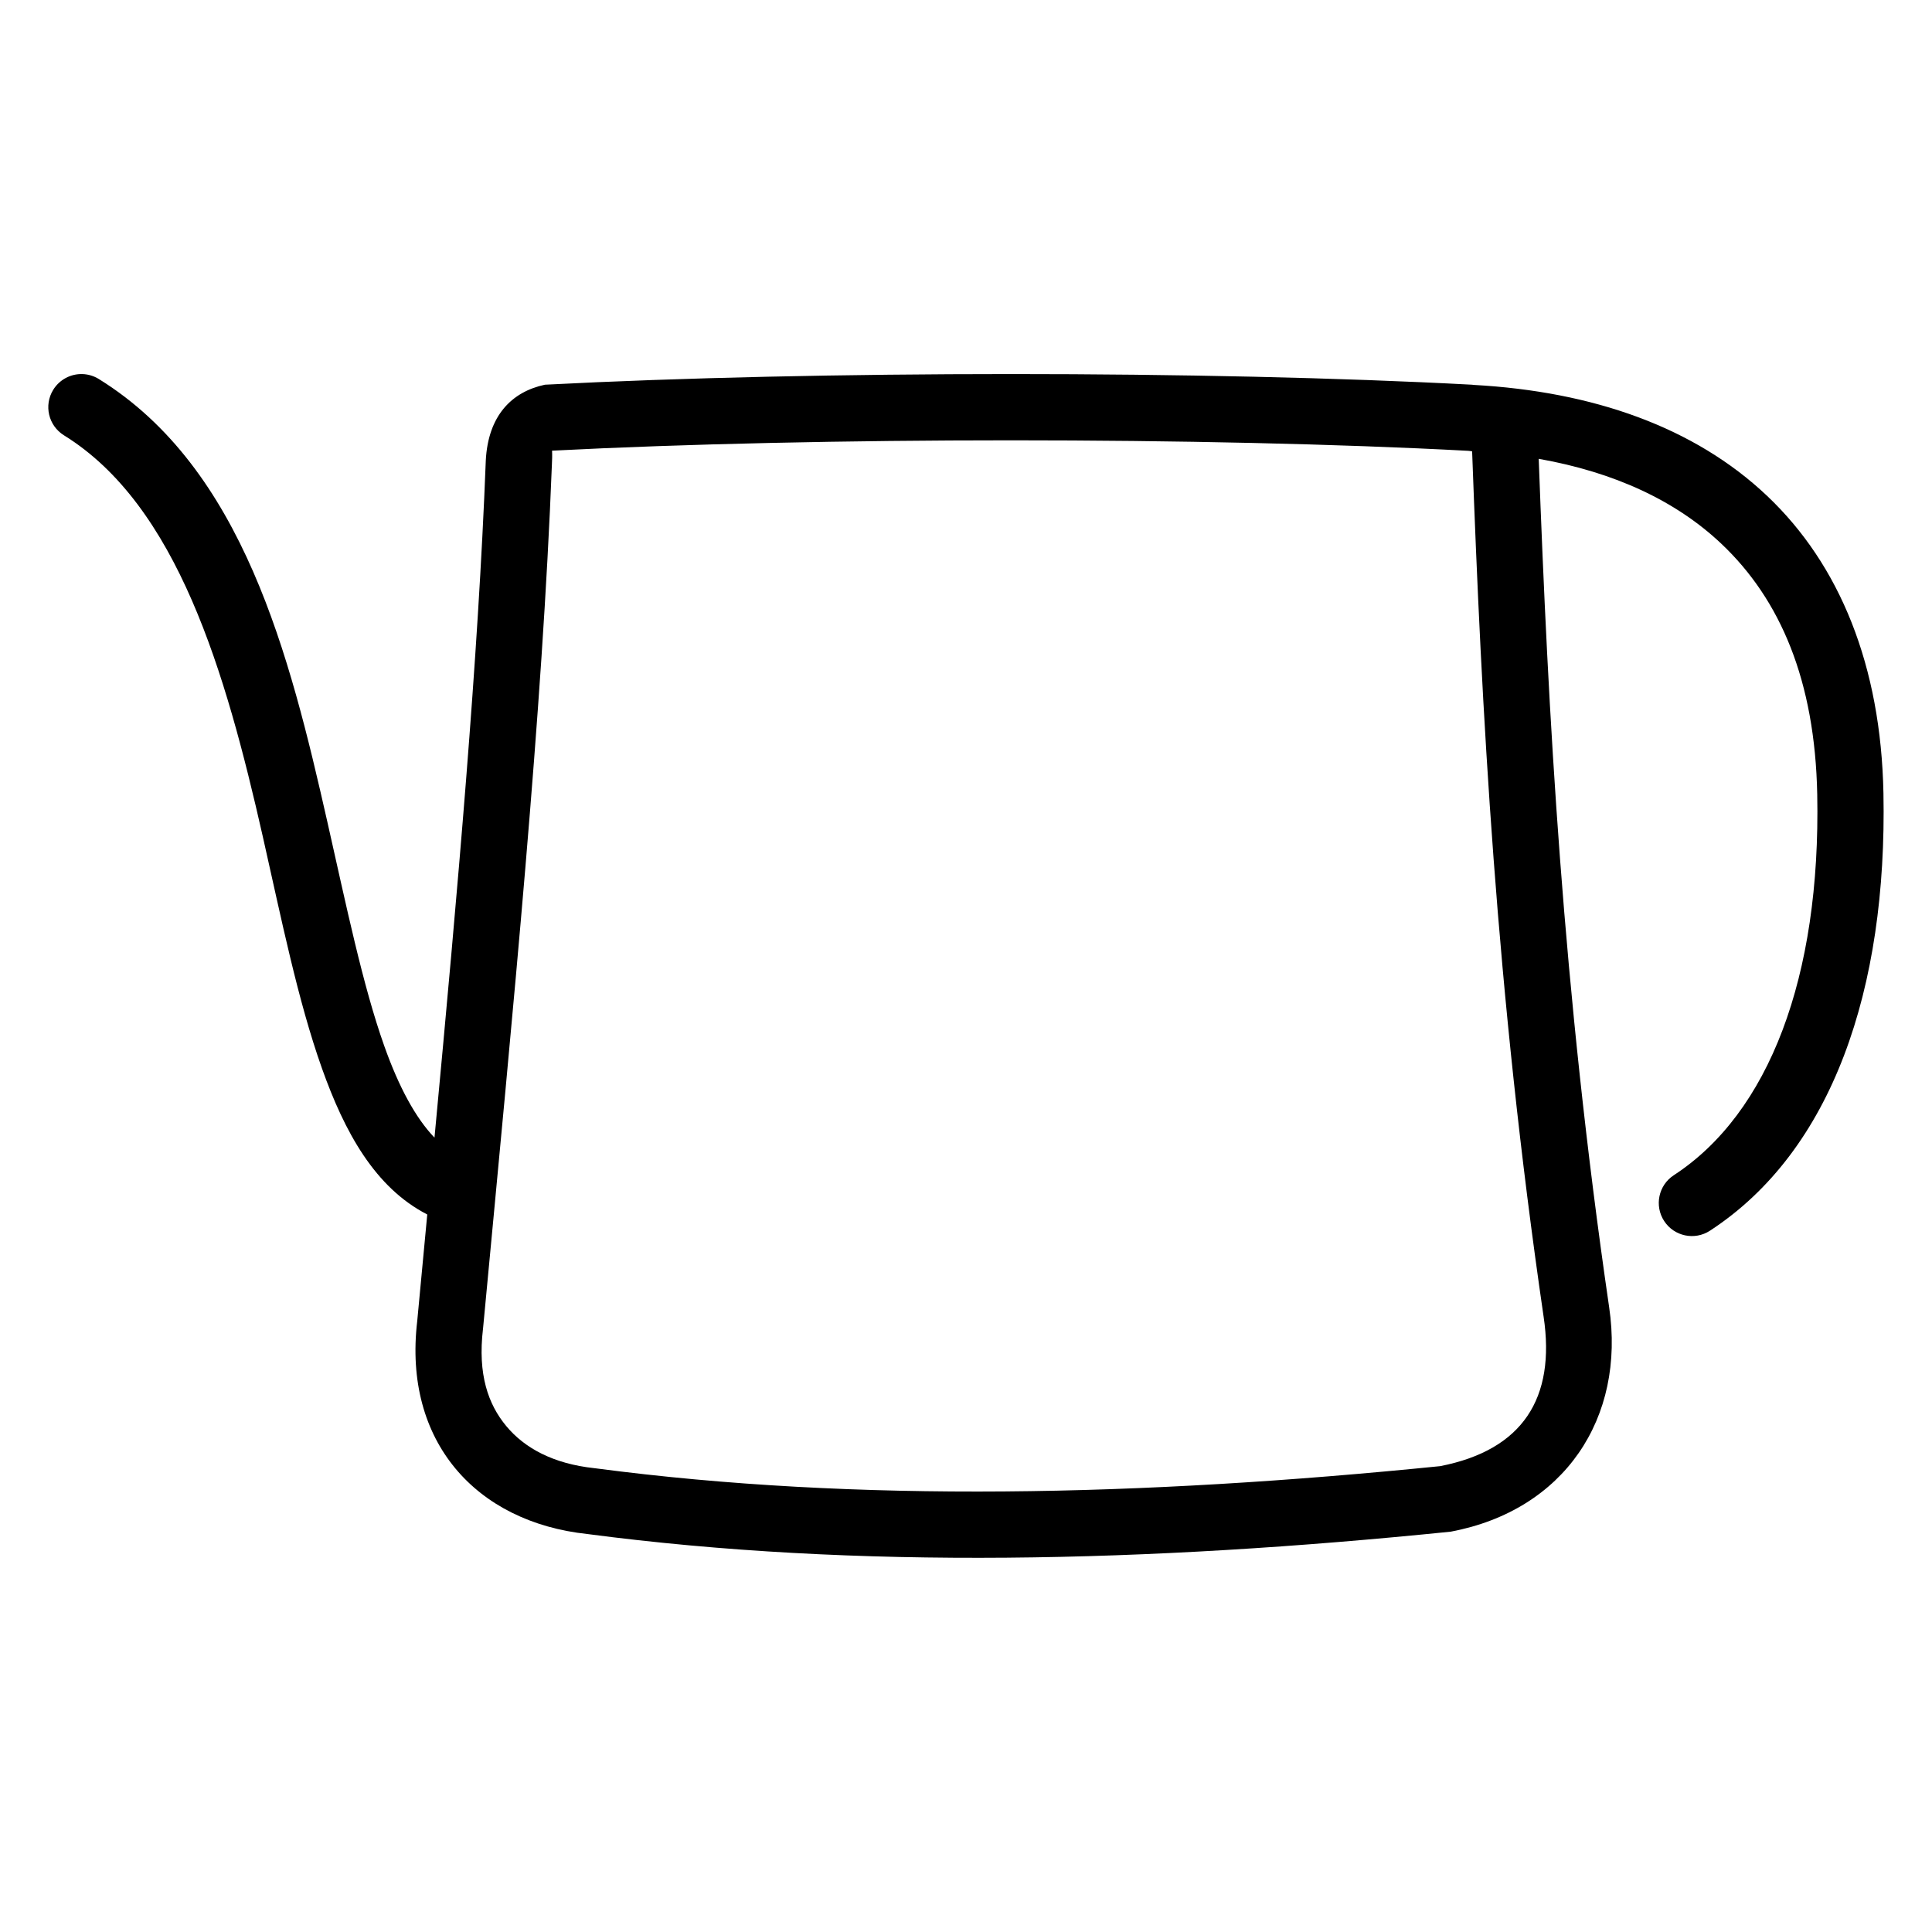
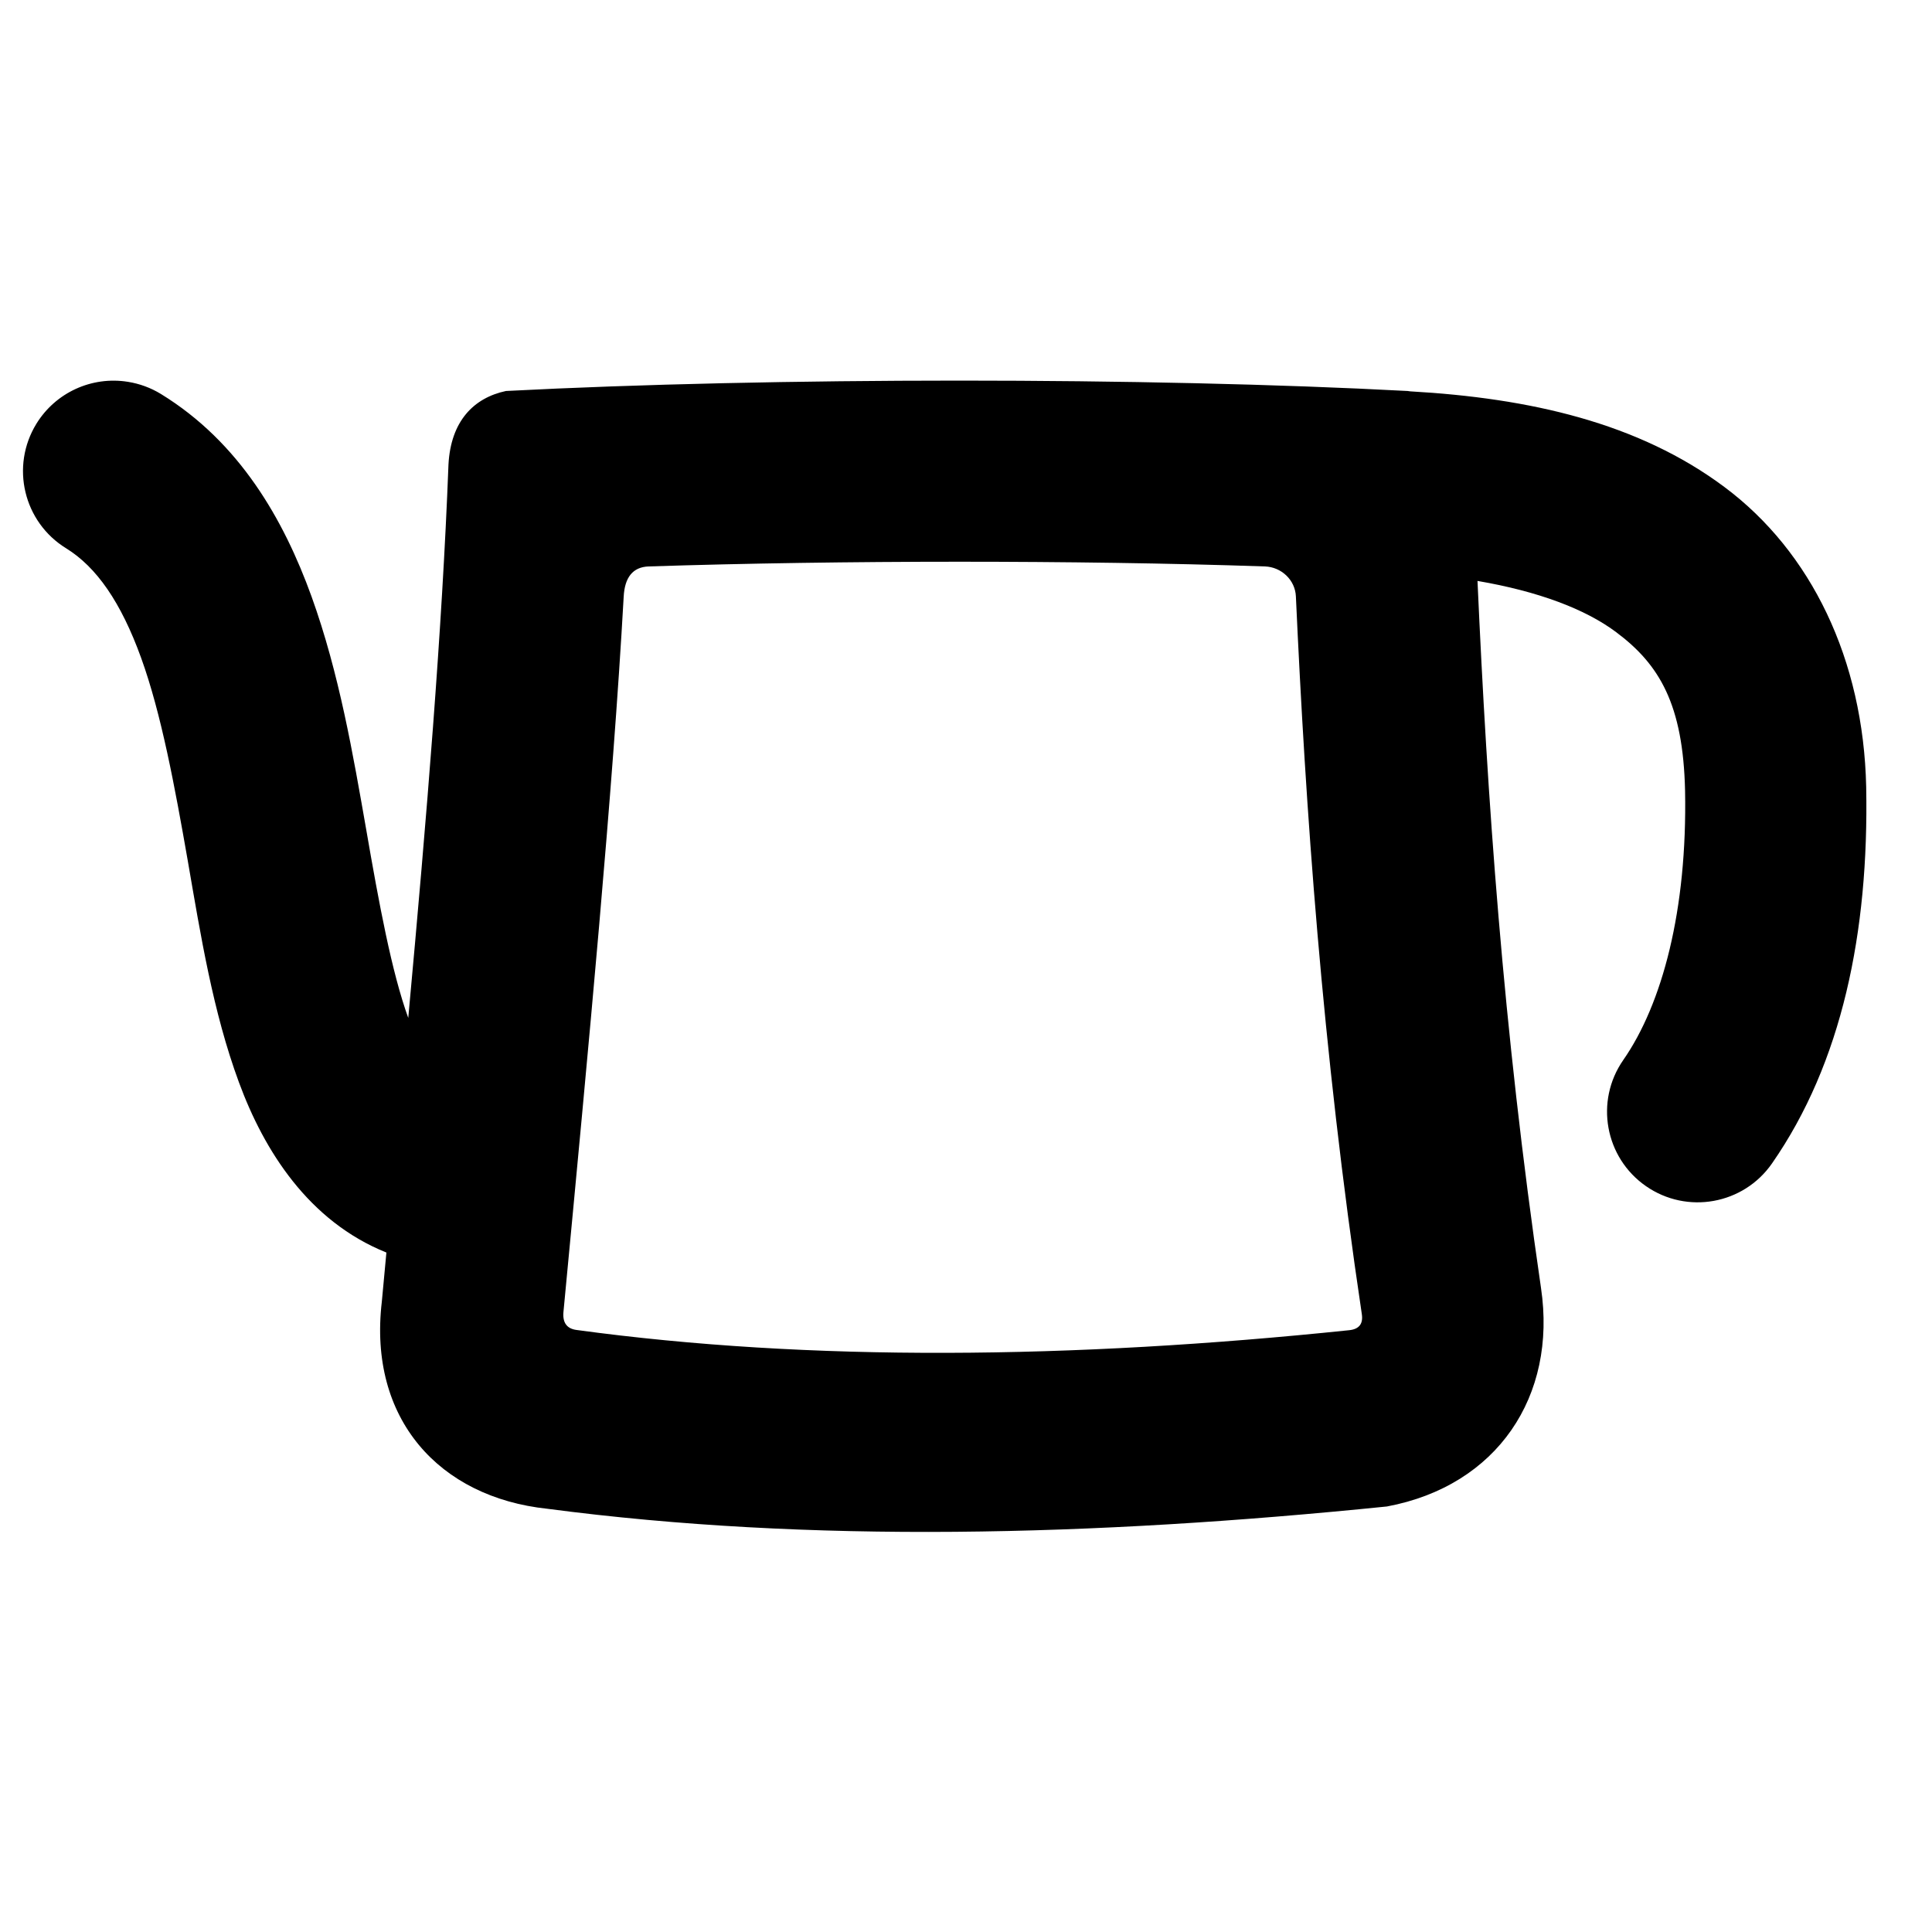
<svg xmlns="http://www.w3.org/2000/svg" viewBox="0 0 16 16" class="svg gitea-pod-outline" width="16" height="16" aria-hidden="true">
-   <path transform="translate(0.2041 -0.1435) scale(0.019585)" fill="currentColor" fill-rule="evenodd" d="M 417.125 165.5 C 347.5 165.5 277.5 167 220 170 C 206 173 196 183 195 202 C 191.773 285.913 183.27 382.082 173.303 488.381 C 165.318 480.056 158.263 467.051 152.082 449.662 C 142.938 423.936 136.01 390.261 128.029 354.975 C 112.067 284.402 92.421 205.404 31.371 167.598 A 14 14 0 0 0 24.432 165.506 A 14 14 0 0 0 12.098 172.129 A 14 14 0 0 0 16.629 191.402 C 64.579 221.096 84.933 291.348 100.721 361.15 C 108.615 396.052 115.5 430.346 125.699 459.041 C 135.291 486.026 148.092 509.477 170.246 520.877 C 168.822 535.966 167.46 550.505 166 566 C 160 617 191 651 238 656 C 352 671 475 668 603 655 C 651 646 677 607 670 560 C 650.319 425.188 644.231 308.885 640.229 201.34 C 672.312 207.018 698.292 219.118 717.502 237.295 C 742.379 260.833 757.057 295.064 758.002 343.275 C 759.516 420.5 737.595 478.028 697.352 504.273 A 14 14 0 0 0 693.273 523.648 A 14 14 0 0 0 712.648 527.727 C 764.405 493.972 787.621 425.5 785.998 342.725 C 784.943 288.936 767.621 246.167 736.748 216.955 C 706.091 187.948 663.156 172.867 612.777 170.092 C 612.508 170.072 612.273 170.016 612 170 C 556 167 486.75 165.5 417.125 165.5 z  M 417.133,193.518 c 69.191,2.3e-4 137.991,1.479 193.236,4.436 1.023,0.061 1.119,0.149 1.701,0.244 4.011,108.974 10.077,227.848 30.223,365.848 a 28.003,28.003 0 0 0 0.012,0.08 c 5.141,34.517 -8.91,56.35 -43.732,63.164 -126.053,12.723 -246.451,15.487 -356.92,0.951 a 28.003,28.003 0 0 0 -0.689,-0.084 c -17.505,-1.862 -29.615,-8.547 -37.299,-17.797 -7.684,-9.25 -12.117,-21.862 -9.855,-41.088 a 28.003,28.003 0 0 0 0.068,-0.645 C 206.855,430.863 218.896,308.692 222.961,203.471 c 9.4e-4,-0.018 -9.3e-4,-0.006 0,-0.023 0.22,-4.227 0.027,-5.114 0.06,-5.553 56.53,-2.912 125.472,-4.377 194.111,-4.377 z" />
+   <path fill-rule="evenodd" d="M 7.945 3.152 C 6.619 3.152 5.286 3.181 4.19 3.238 C 3.924 3.295 3.733 3.486 3.714 3.848 C 3.662 5.213 3.535 6.752 3.381 8.43 C 3.243 8.048 3.139 7.484 3.033 6.871 C 2.924 6.25 2.81 5.578 2.58 4.94 C 2.349 4.301 1.983 3.662 1.333 3.263 A 0.75 0.75 0 0 0 1.059 3.162 A 0.75 0.75 0 0 0 0.301 3.51 A 0.75 0.75 0 0 0 0.548 4.541 C 0.799 4.696 1.002 4.987 1.169 5.449 C 1.336 5.911 1.447 6.511 1.555 7.128 C 1.662 7.746 1.763 8.379 1.979 8.964 C 2.186 9.527 2.555 10.114 3.2 10.373 C 3.187 10.512 3.175 10.641 3.162 10.781 C 3.048 11.752 3.638 12.4 4.533 12.495 C 6.705 12.781 9.048 12.724 11.486 12.476 C 12.4 12.305 12.895 11.562 12.762 10.667 C 12.445 8.499 12.316 6.588 12.236 4.811 C 12.739 4.897 13.129 5.044 13.384 5.235 C 13.743 5.503 13.939 5.833 13.955 6.549 C 13.974 7.538 13.766 8.315 13.443 8.779 A 0.75 0.75 0 0 0 13.631 9.823 A 0.75 0.75 0 0 0 14.675 9.635 C 15.253 8.804 15.478 7.723 15.455 6.519 A 0.75 0.75 0 0 0 15.455 6.517 C 15.432 5.462 15 4.57 14.282 4.034 C 13.569 3.501 12.668 3.297 11.679 3.241 C 11.671 3.24 11.665 3.239 11.657 3.238 C 10.59 3.181 9.271 3.152 7.945 3.152 z M 5.371 4.691 C 6.171 4.665 7.063 4.652 7.945 4.652 C 8.796 4.652 9.688 4.664 10.476 4.691 C 10.612 4.696 10.726 4.803 10.732 4.939 C 10.811 6.669 10.947 8.669 11.278 10.883 C 11.29 10.963 11.256 11.007 11.175 11.016 C 8.878 11.255 6.71 11.278 4.773 11.014 C 4.695 11.003 4.659 10.955 4.666 10.868 C 4.878 8.636 5.075 6.553 5.165 4.943 C 5.173 4.78 5.242 4.696 5.371 4.691 Z" />
</svg>
